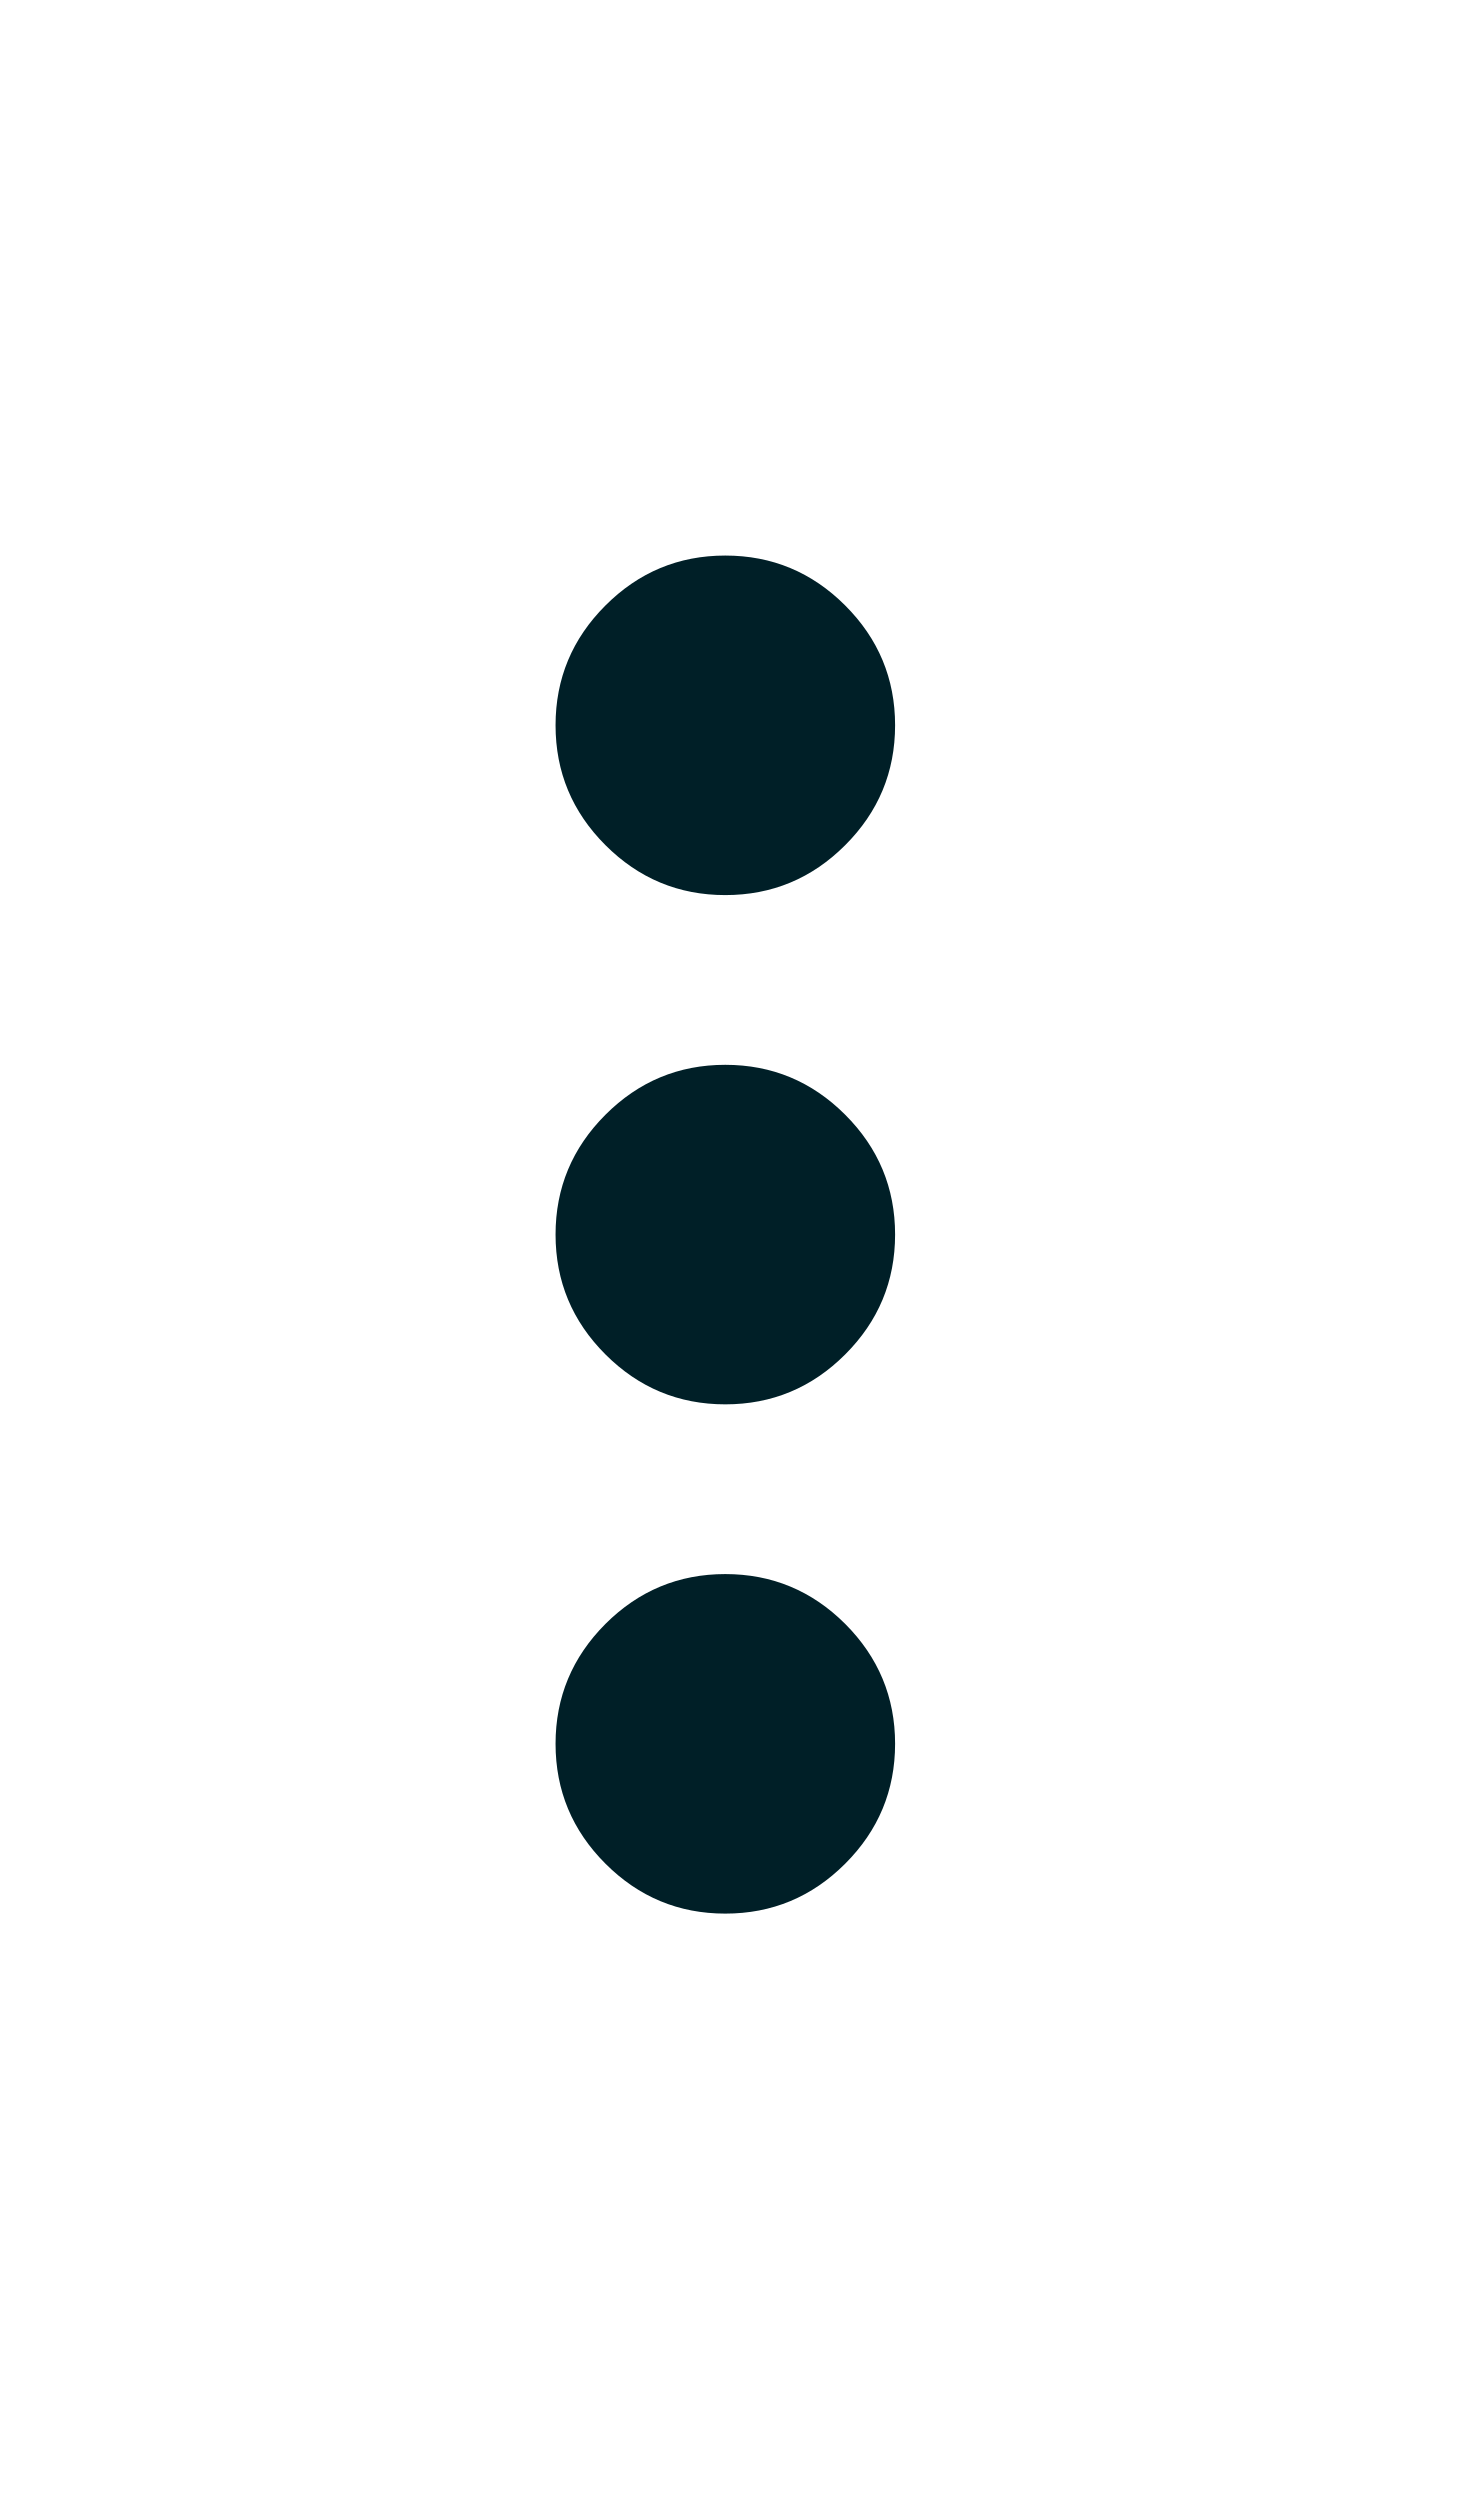
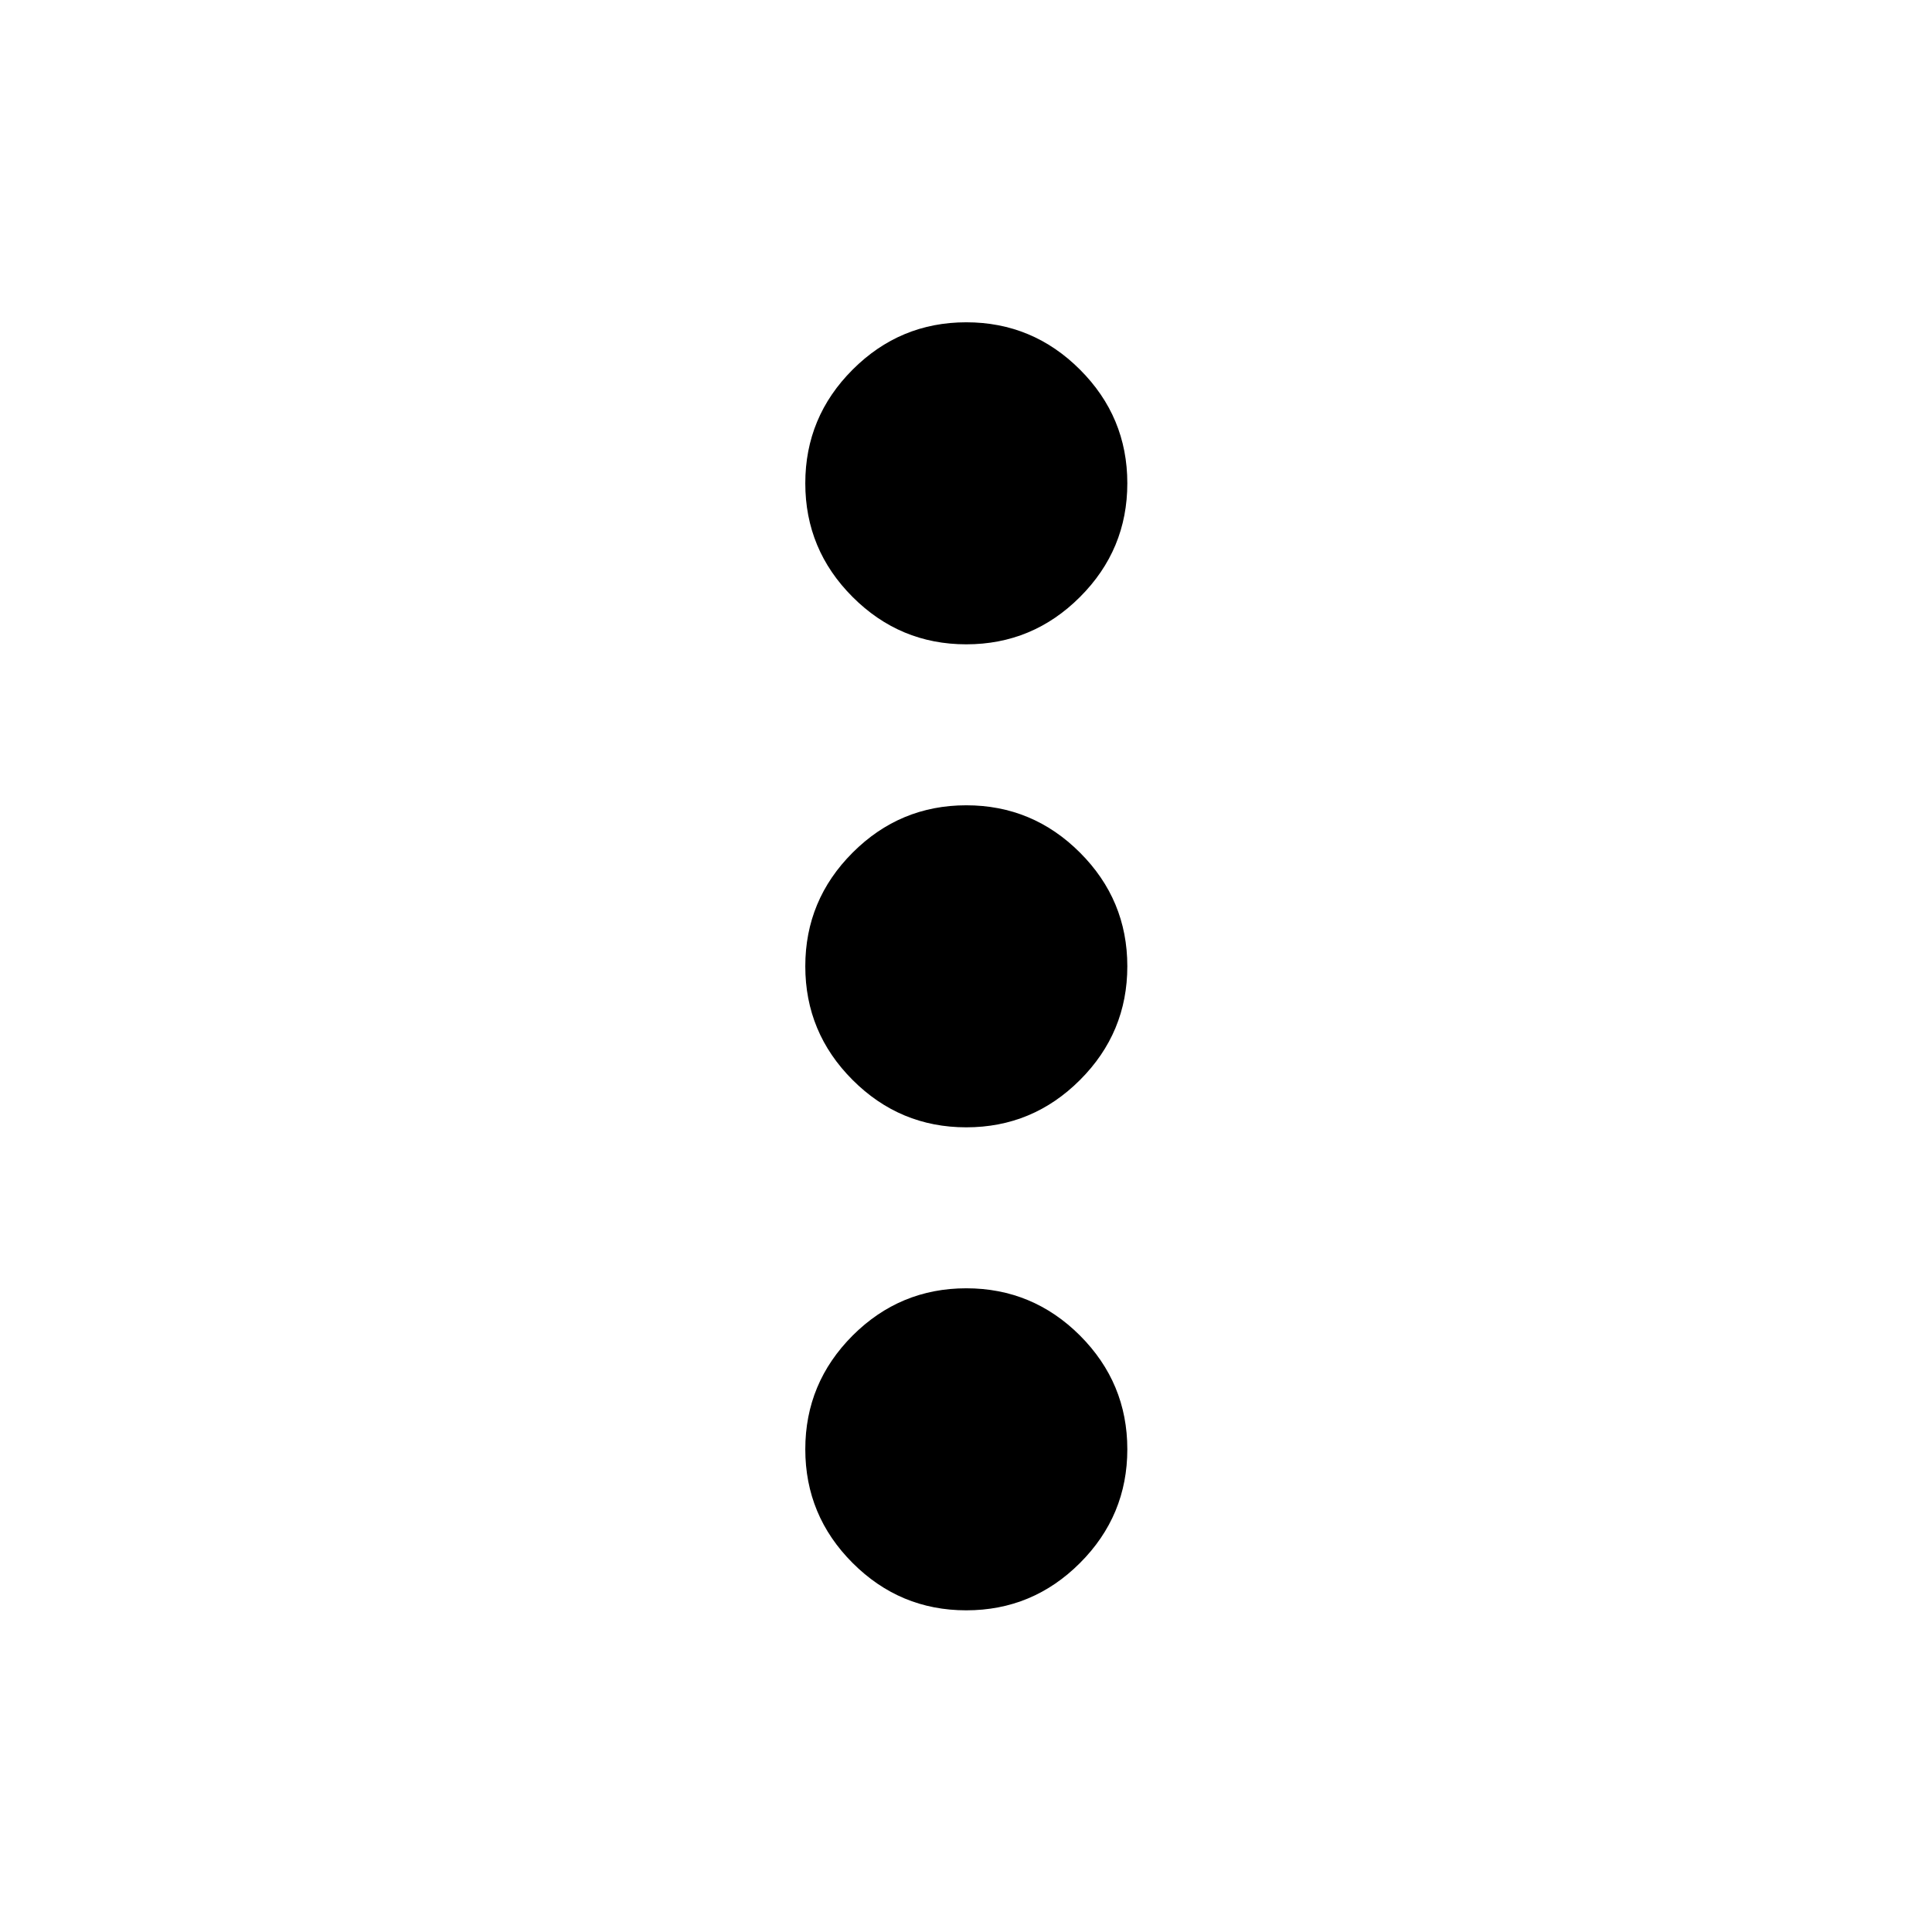
- <svg xmlns="http://www.w3.org/2000/svg" viewBox="0 0 16 27" fill="none">
+ <svg xmlns="http://www.w3.org/2000/svg" viewBox="-3.17 2.33 22 22" fill="none">
  <g id="Icon/">
    <g id="atom/Icon/Settings2">
      <g id="Container">
-         <path id="Icon" d="M7.833 20.667C7.329 20.667 6.898 20.487 6.539 20.128C6.18 19.769 6 19.337 6 18.833C6 18.329 6.18 17.898 6.539 17.538C6.898 17.18 7.329 17 7.833 17C8.338 17 8.769 17.18 9.128 17.538C9.487 17.898 9.667 18.329 9.667 18.833C9.667 19.337 9.487 19.769 9.128 20.128C8.769 20.487 8.338 20.667 7.833 20.667ZM7.833 15.167C7.329 15.167 6.898 14.987 6.539 14.628C6.18 14.269 6 13.838 6 13.333C6 12.829 6.18 12.398 6.539 12.039C6.898 11.68 7.329 11.5 7.833 11.5C8.338 11.5 8.769 11.68 9.128 12.039C9.487 12.398 9.667 12.829 9.667 13.333C9.667 13.838 9.487 14.269 9.128 14.628C8.769 14.987 8.338 15.167 7.833 15.167ZM7.833 9.667C7.329 9.667 6.898 9.487 6.539 9.128C6.18 8.769 6 8.338 6 7.833C6 7.329 6.18 6.898 6.539 6.539C6.898 6.18 7.329 6 7.833 6C8.338 6 8.769 6.18 9.128 6.539C9.487 6.898 9.667 7.329 9.667 7.833C9.667 8.338 9.487 8.769 9.128 9.128C8.769 9.487 8.338 9.667 7.833 9.667Z" fill="#001F27" />
+         <path id="Icon" d="M7.833 20.667C7.329 20.667 6.898 20.487 6.539 20.128C6.18 19.769 6 19.337 6 18.833C6 18.329 6.18 17.898 6.539 17.538C6.898 17.18 7.329 17 7.833 17C8.338 17 8.769 17.18 9.128 17.538C9.487 17.898 9.667 18.329 9.667 18.833C9.667 19.337 9.487 19.769 9.128 20.128C8.769 20.487 8.338 20.667 7.833 20.667ZM7.833 15.167C7.329 15.167 6.898 14.987 6.539 14.628C6.18 14.269 6 13.838 6 13.333C6 12.829 6.18 12.398 6.539 12.039C6.898 11.68 7.329 11.5 7.833 11.5C8.338 11.5 8.769 11.68 9.128 12.039C9.487 12.398 9.667 12.829 9.667 13.333C9.667 13.838 9.487 14.269 9.128 14.628C8.769 14.987 8.338 15.167 7.833 15.167ZM7.833 9.667C7.329 9.667 6.898 9.487 6.539 9.128C6.18 8.769 6 8.338 6 7.833C6 7.329 6.18 6.898 6.539 6.539C6.898 6.18 7.329 6 7.833 6C8.338 6 8.769 6.18 9.128 6.539C9.487 6.898 9.667 7.329 9.667 7.833C9.667 8.338 9.487 8.769 9.128 9.128C8.769 9.487 8.338 9.667 7.833 9.667Z" fill="currentColor" />
      </g>
    </g>
  </g>
</svg>
